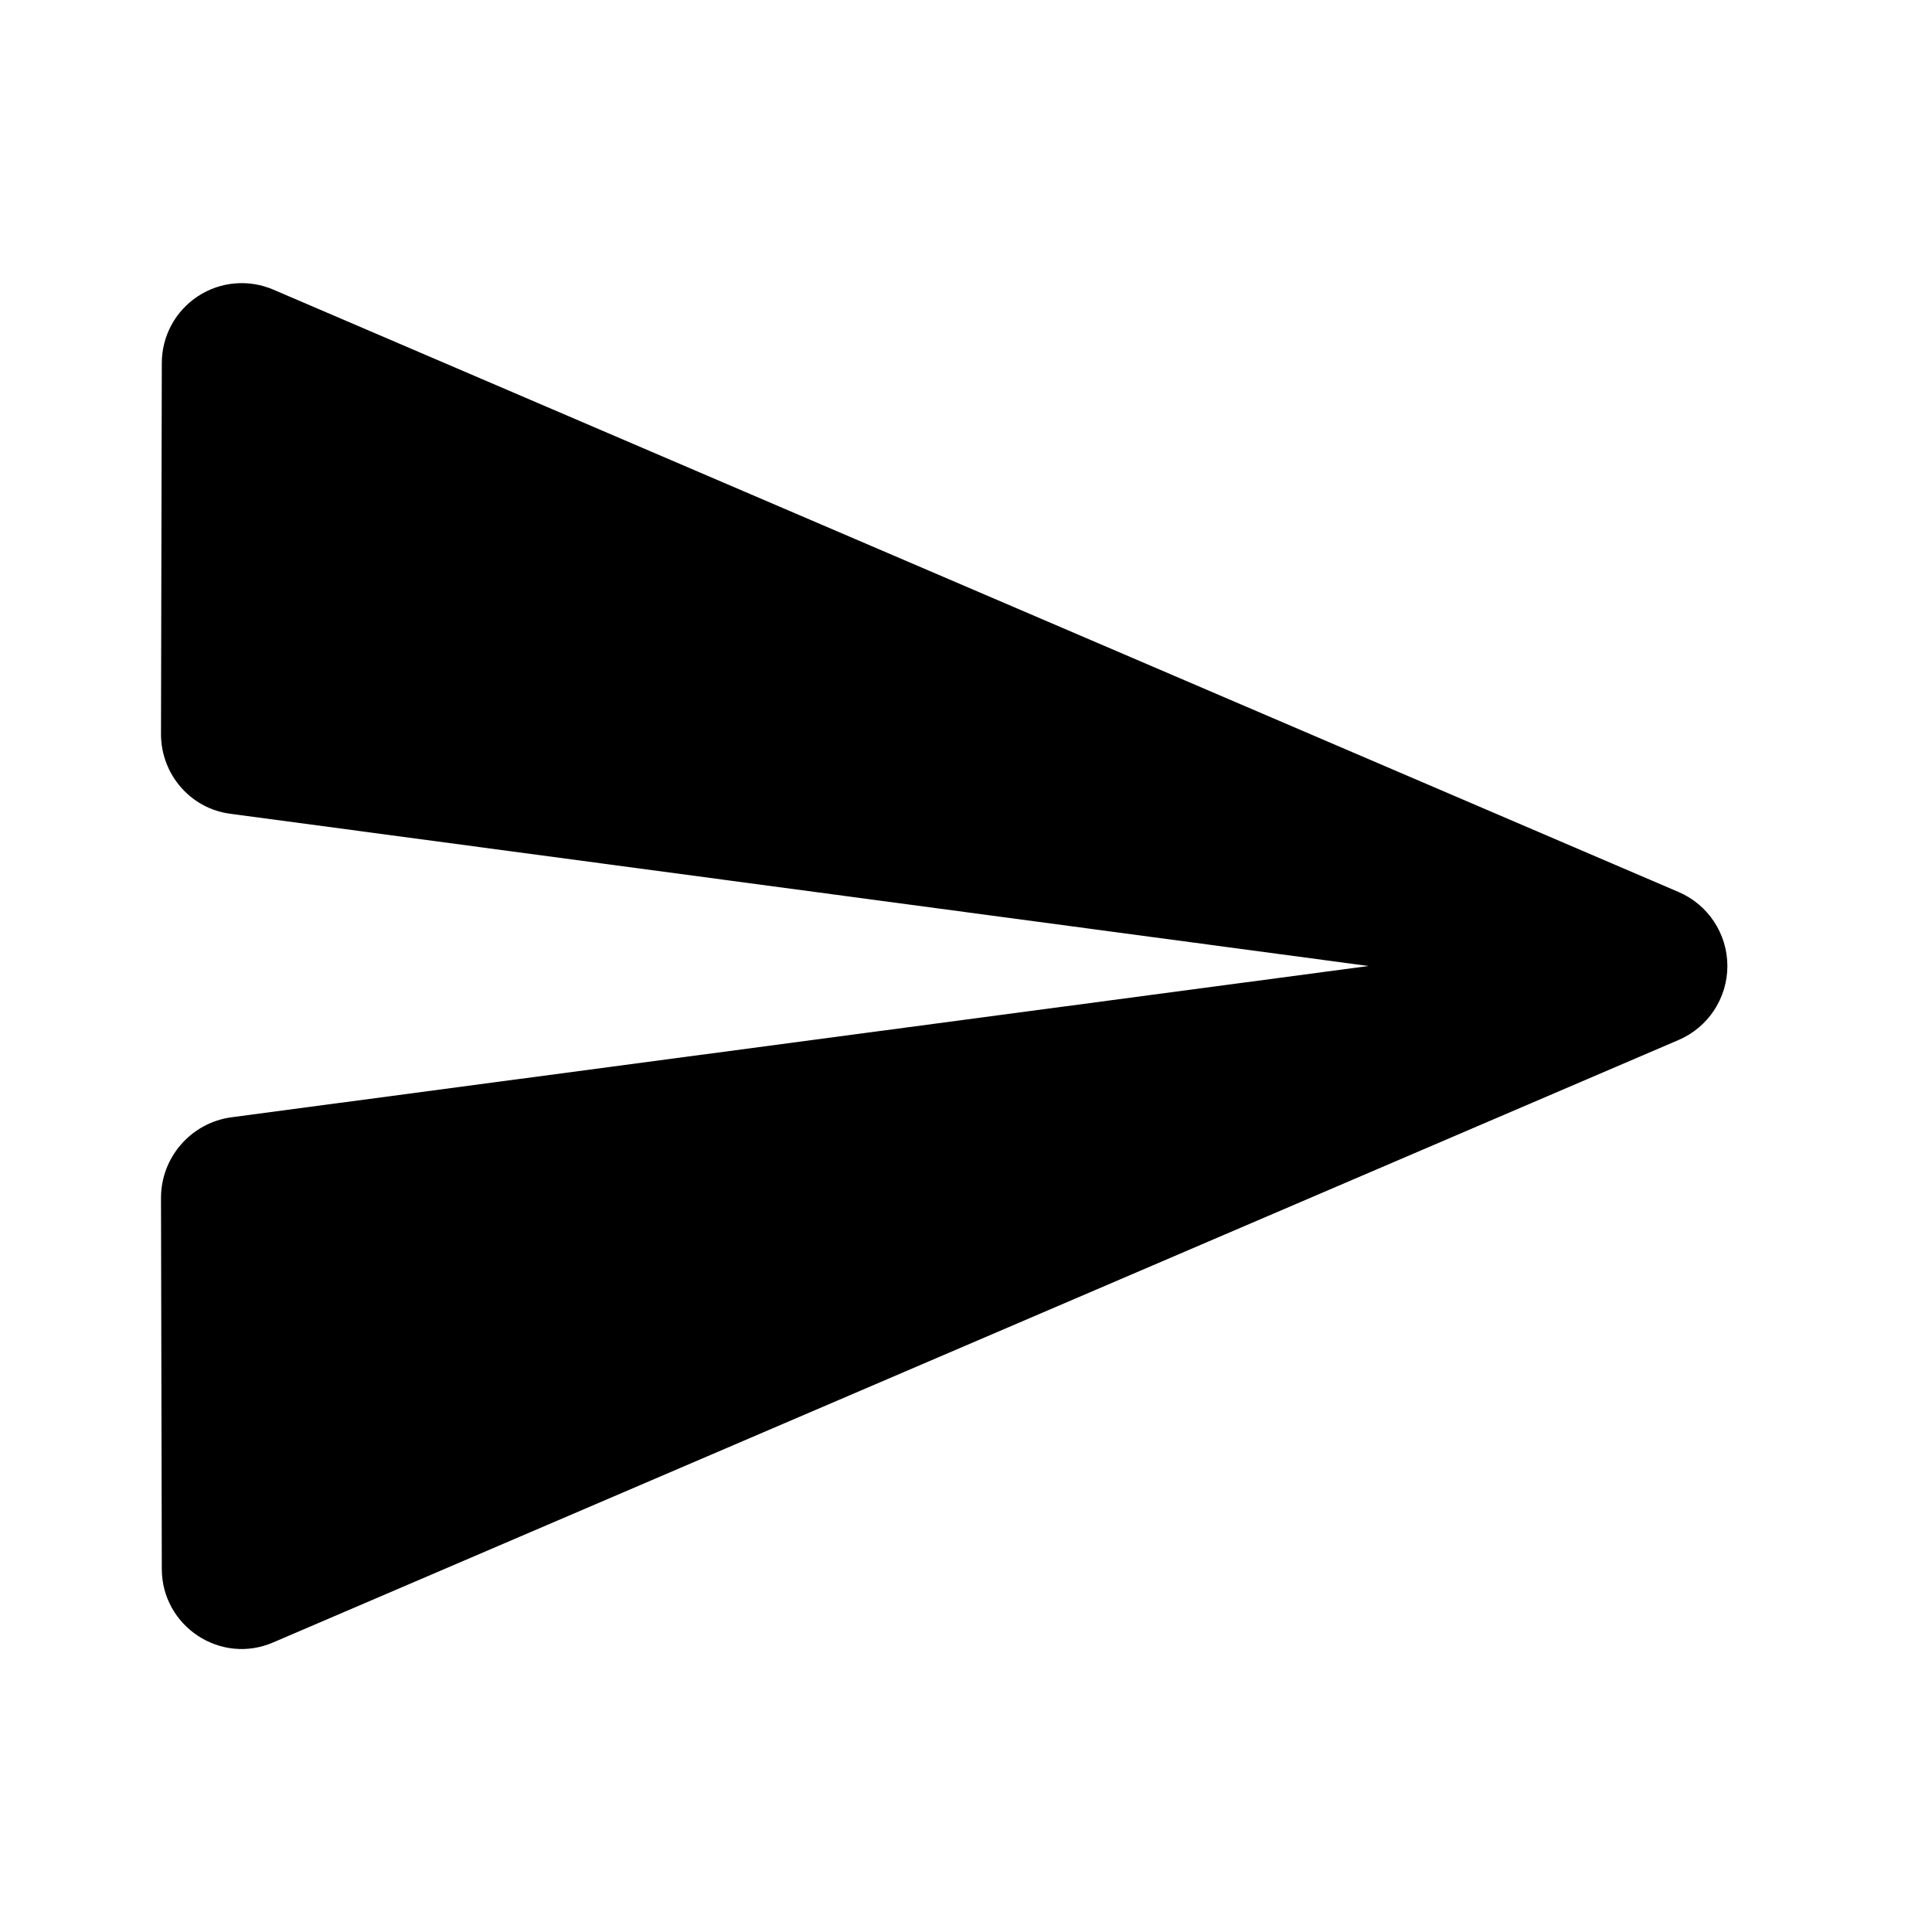
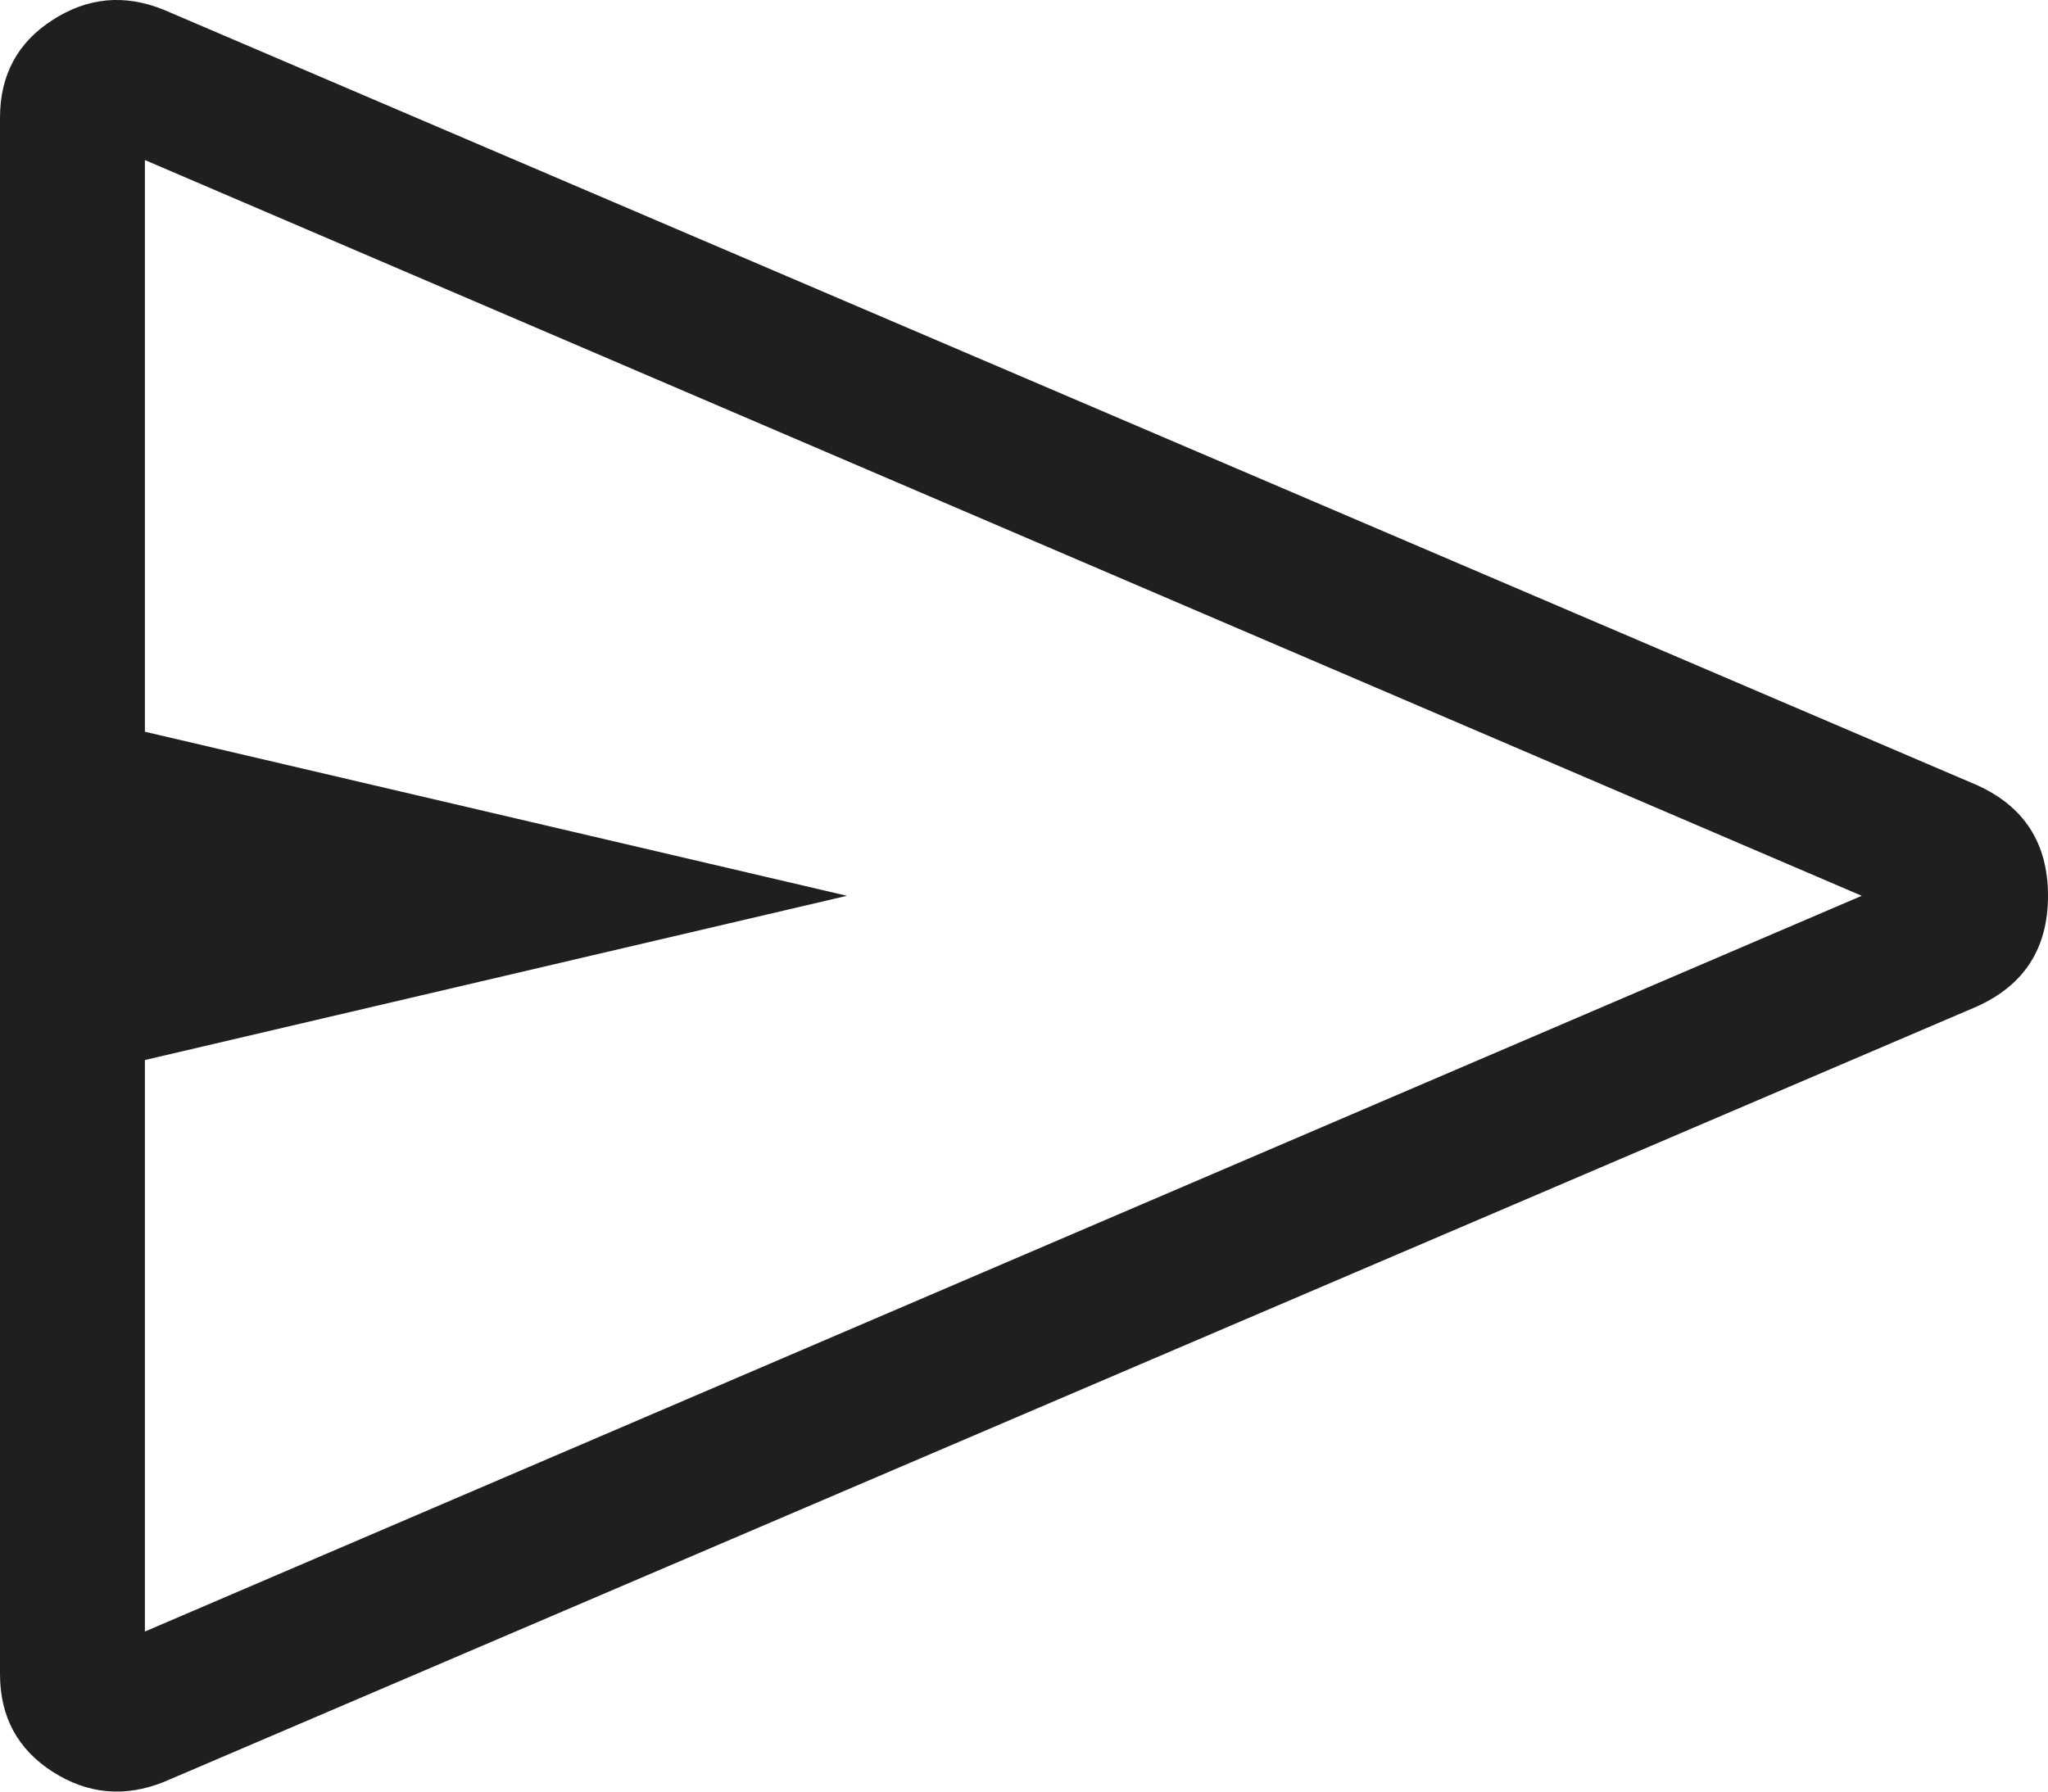
- <svg viewBox="0 0 24 24" fill="currentColor">
-   <path d="M3.4 20.4l17.45-7.48a1 1 0 0 0 0-1.84L3.4 3.6a.993.993 0 0 0-1.39.91L2 9.12c0 .5.37.93.87.99L17 12 2.87 13.88c-.5.07-.87.5-.87 1l.01 4.61c0 .71.73 1.2 1.39.91z" />
+ <svg xmlns="http://www.w3.org/2000/svg" width="24" height="21" viewBox="0 0 24 21" fill="none">
+   <path d="M23.168 11.797L1.92 20.887C1.463 21.07 1.028 21.031 0.616 20.767C0.205 20.503 0 20.121 0 19.622V1.38C0 0.88 0.206 0.497 0.618 0.233C1.029 -0.032 1.463 -0.071 1.92 0.115L23.168 9.203C23.723 9.454 24 9.886 24 10.5C24 11.114 23.723 11.546 23.168 11.797ZM1.698 19.124L21.817 10.5L1.698 1.876V8.577L9.925 10.5L1.698 12.425V19.124Z" fill="#1F1F1F" />
</svg>
